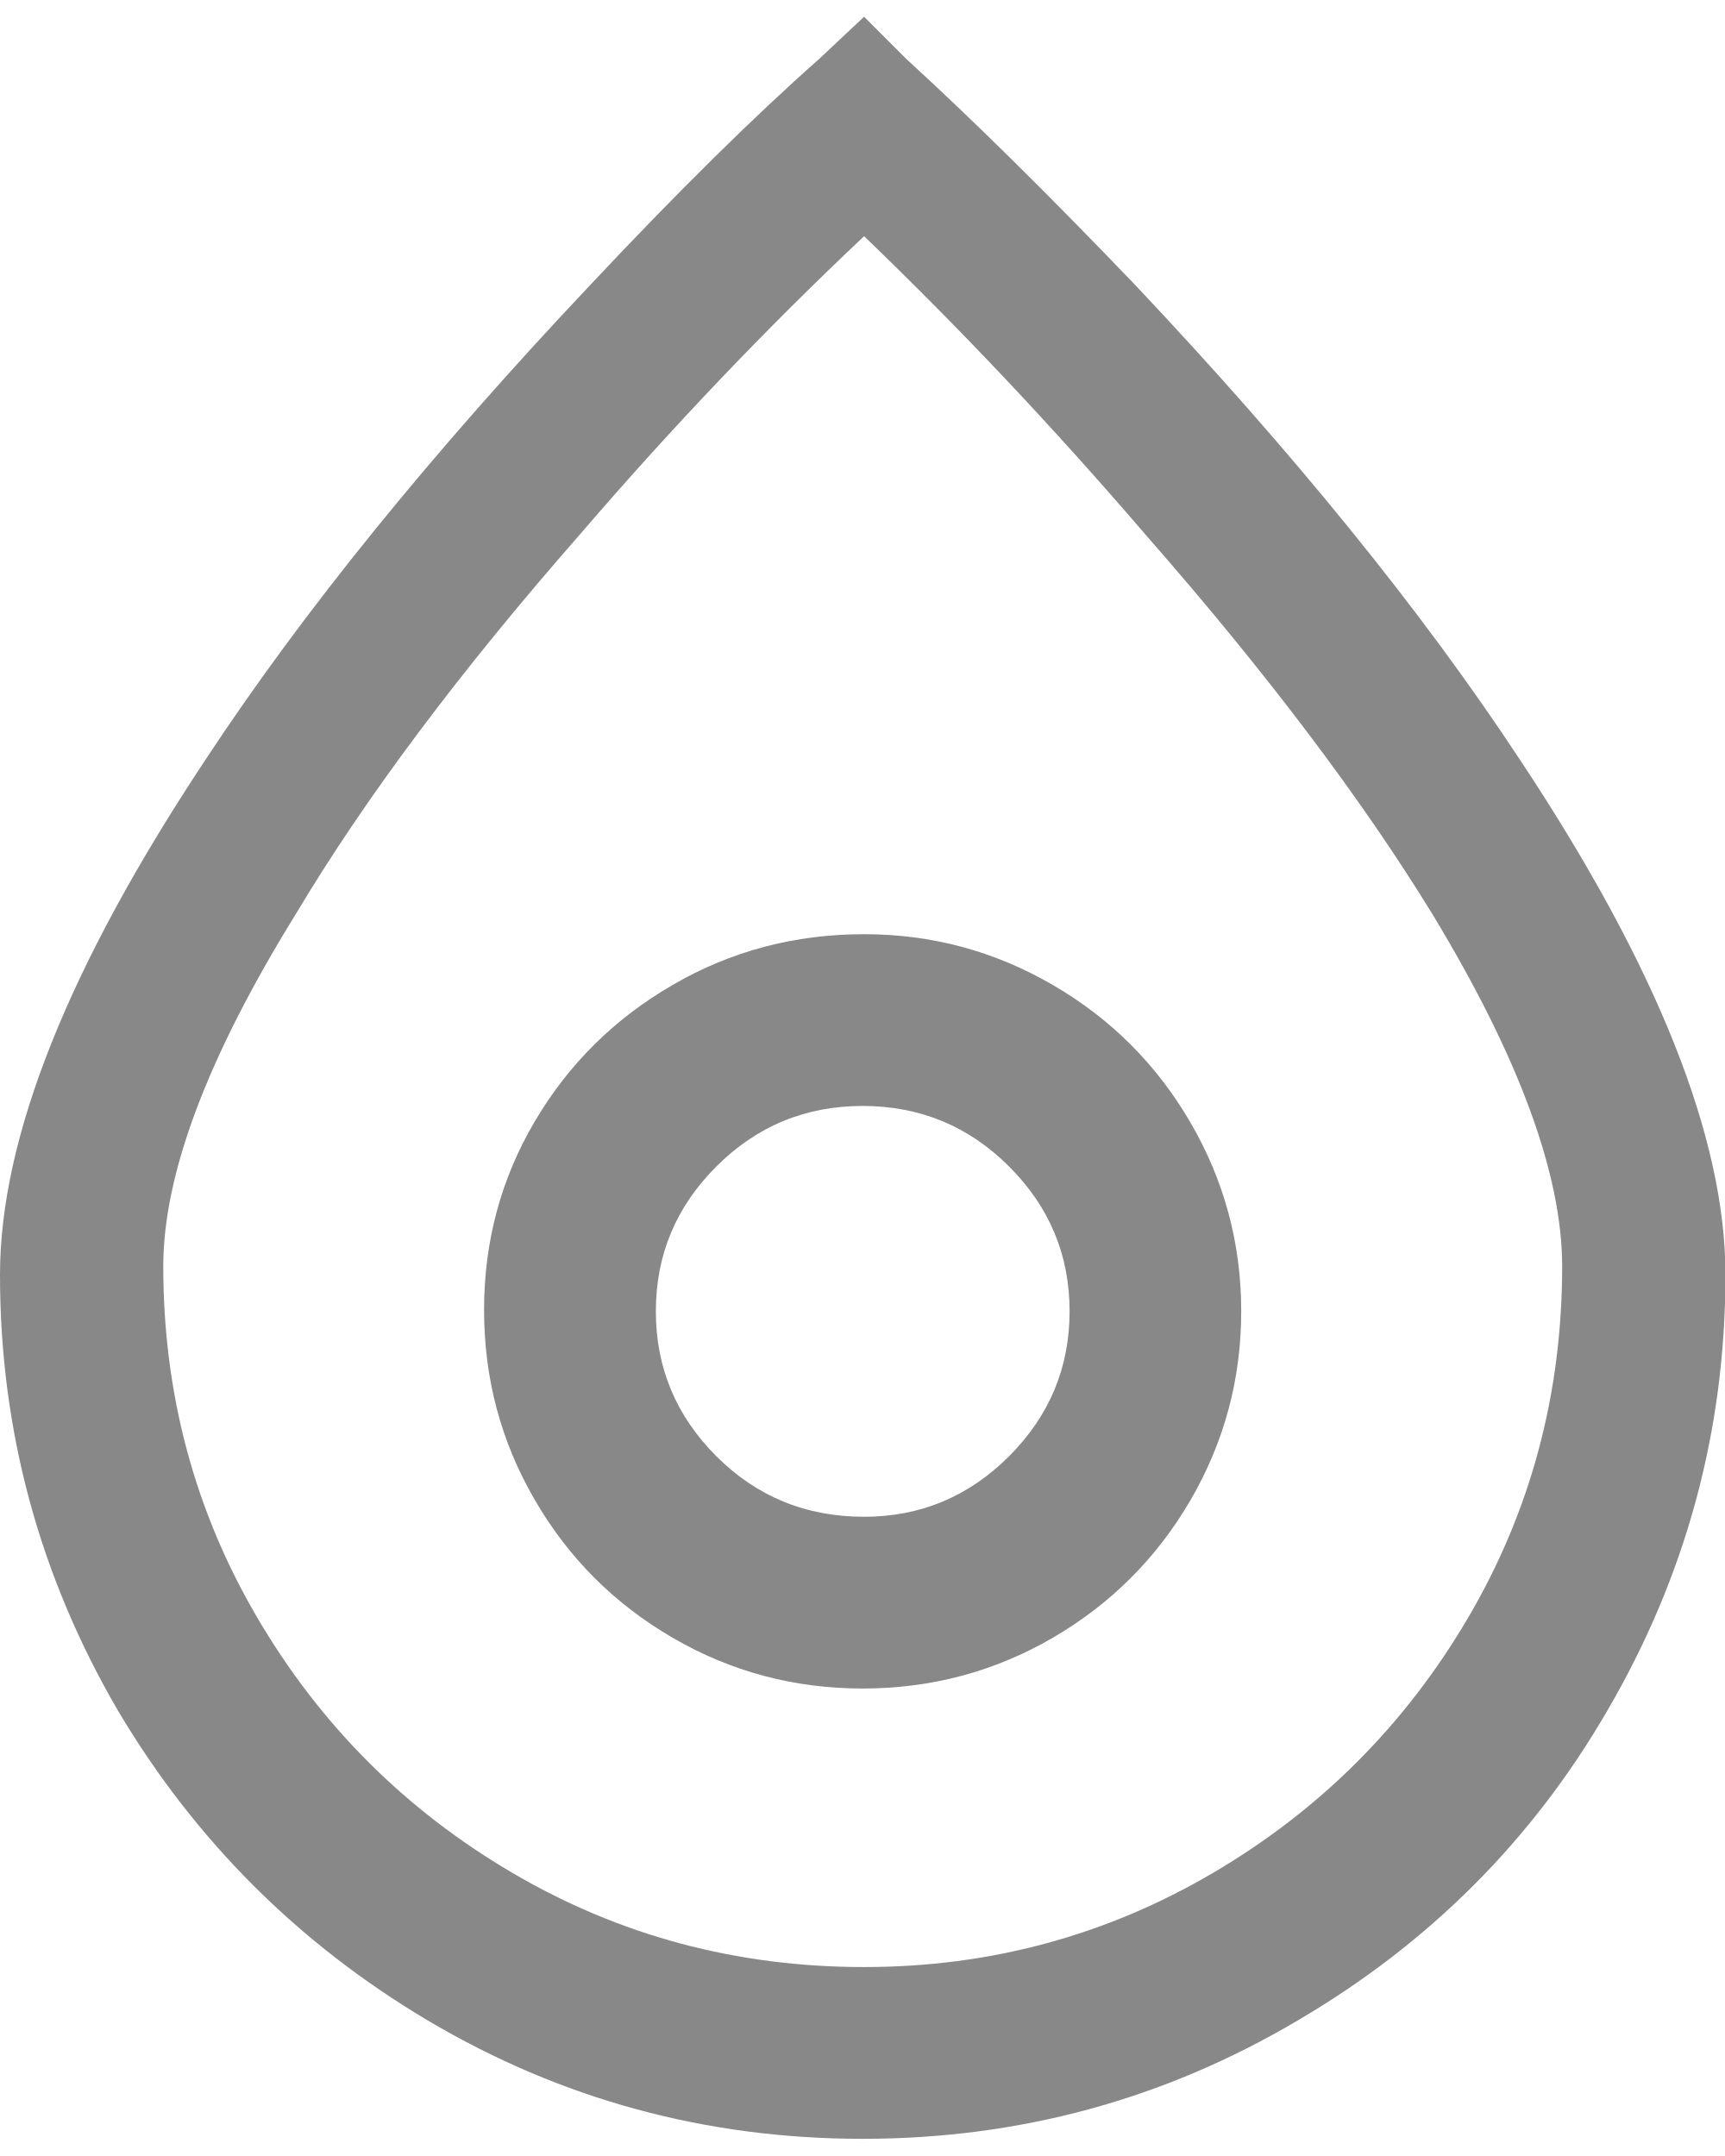
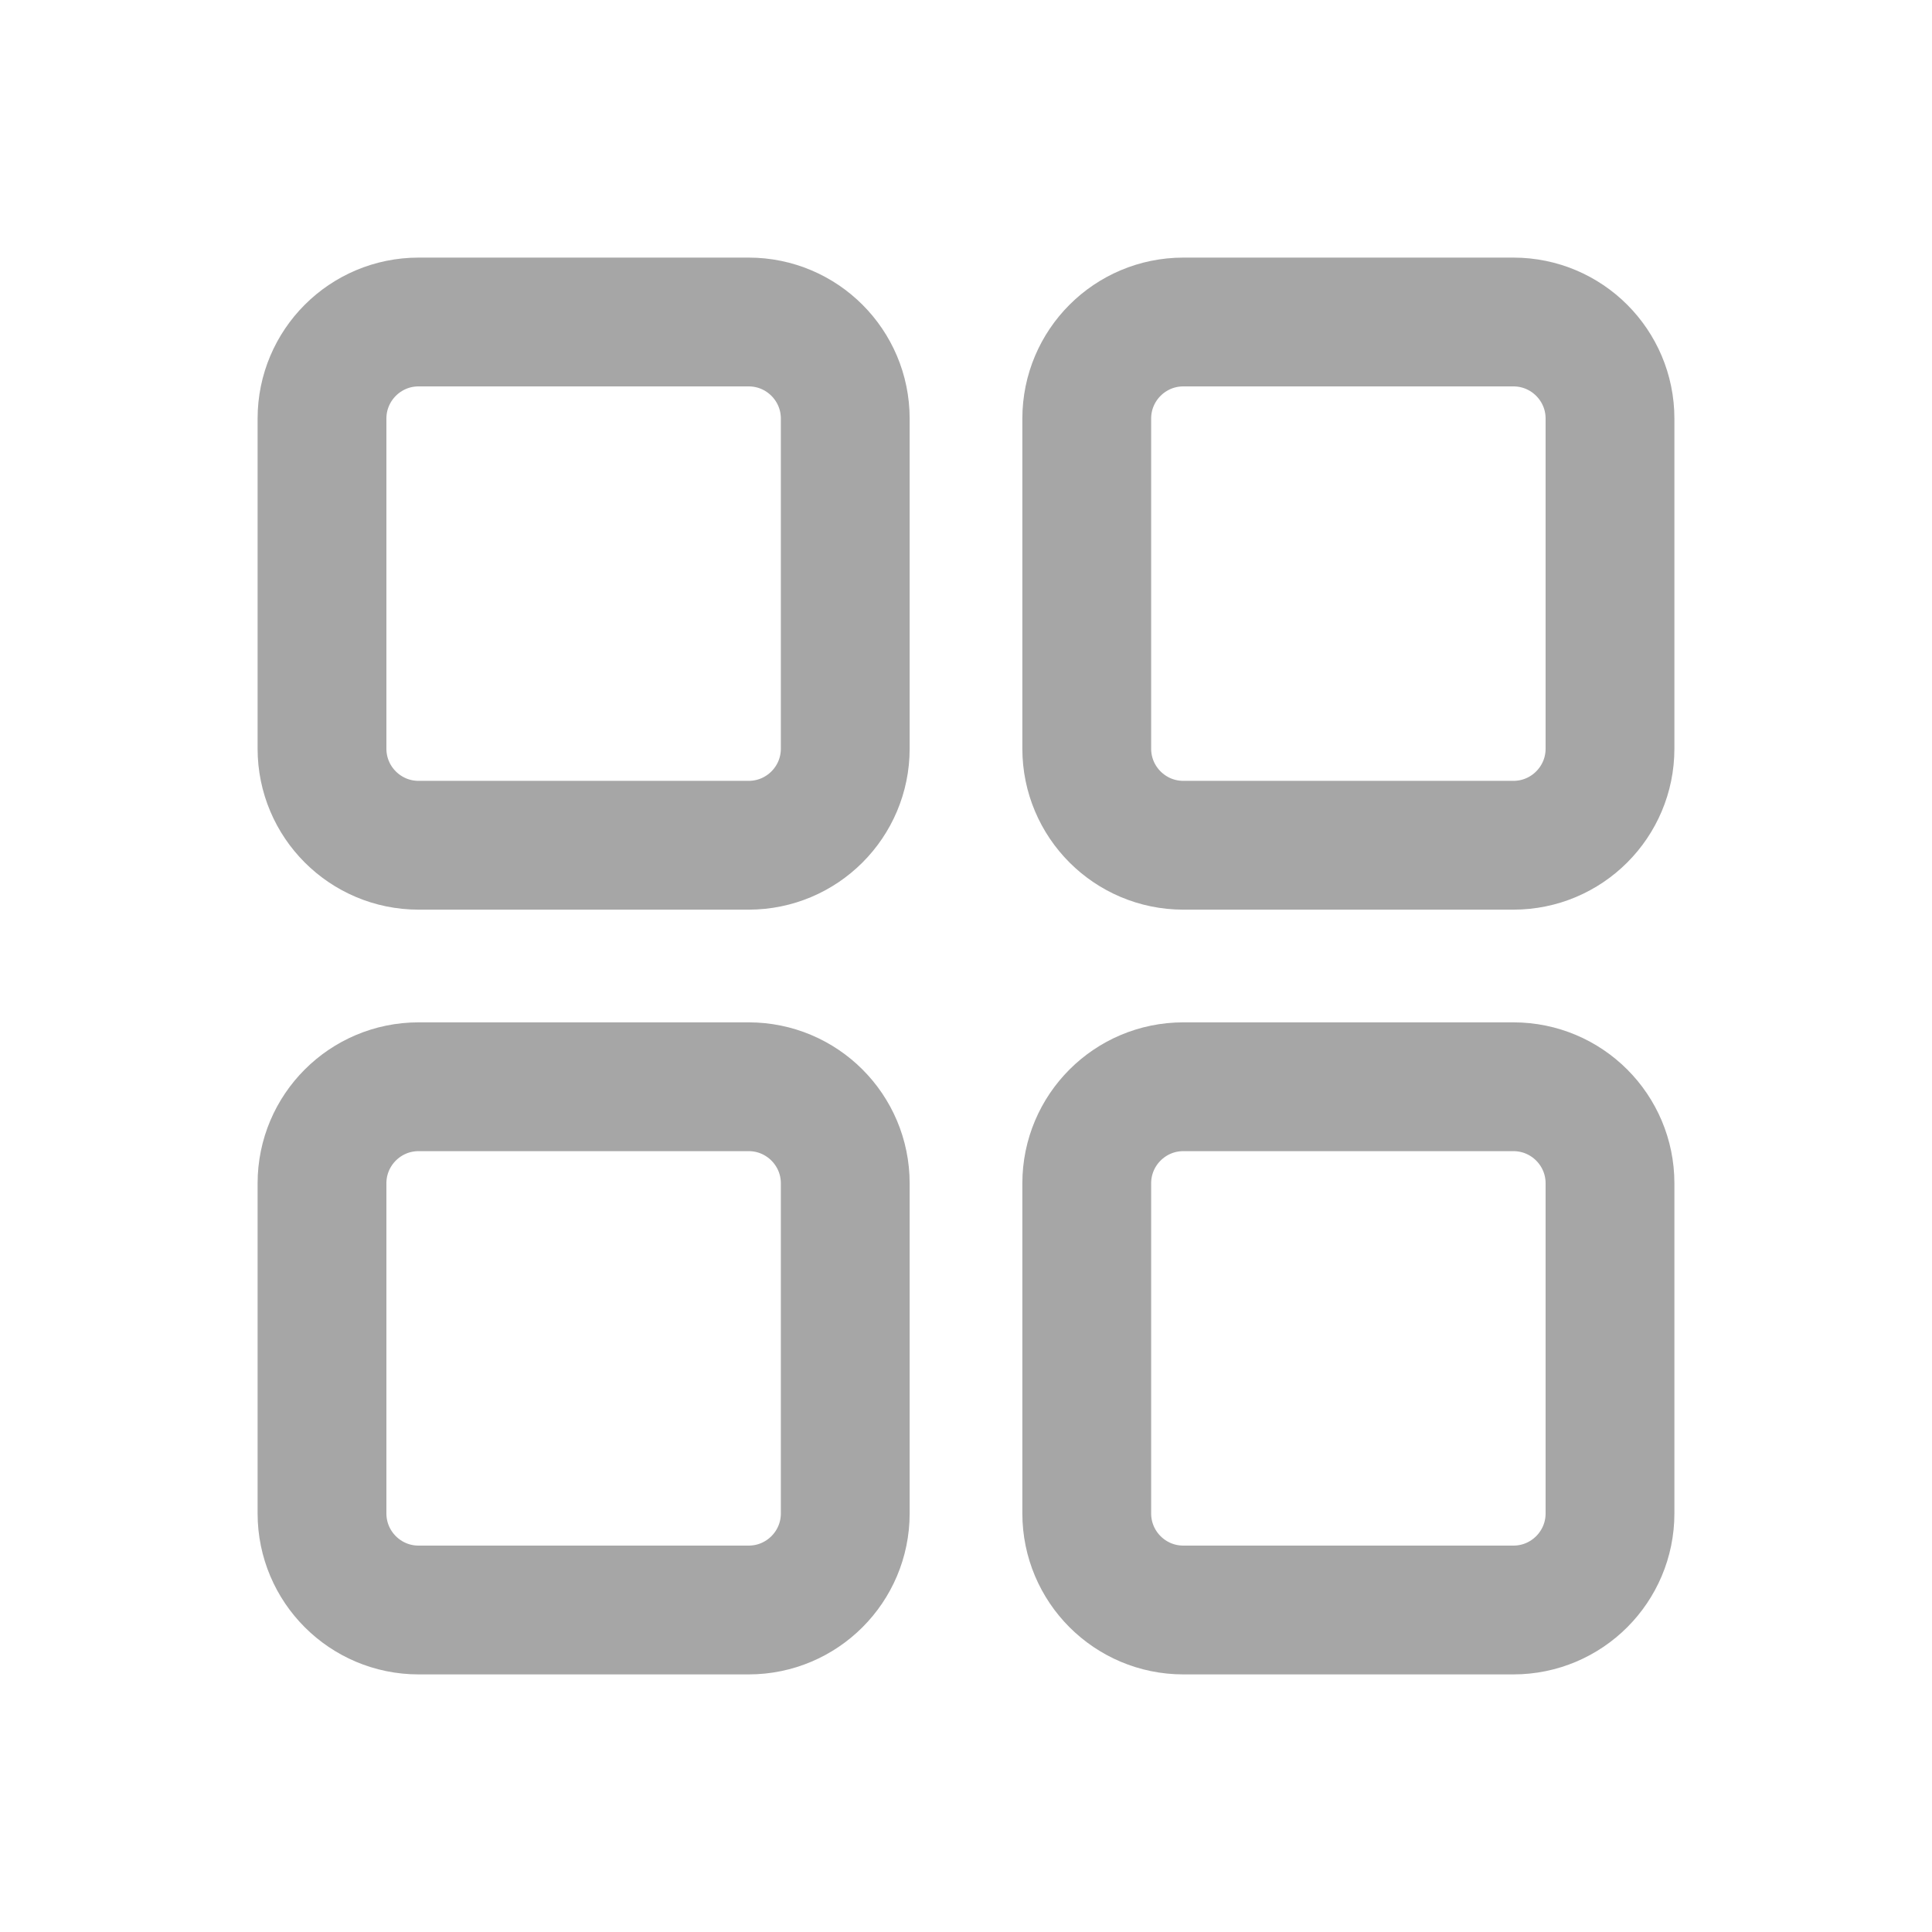
- <svg xmlns="http://www.w3.org/2000/svg" viewBox="0 0 11.97 14.73" width="24" height="30">
-   <path d="M5.996,0L5.684,0.293Q5,0.898,4.102,1.855Q2.441,3.613,1.426,5.156Q0,7.305,0,8.73Q0,10.352,0.82,11.758Q1.621,13.105,2.969,13.906Q4.355,14.727,5.986,14.727Q7.617,14.727,9.004,13.906Q10.371,13.105,11.152,11.758Q11.973,10.352,11.973,8.73Q11.973,7.305,10.547,5.156Q9.531,3.613,7.871,1.855Q6.973,0.918,6.289,0.293L5.996,0Z M5.996,13.535Q4.668,13.535,3.555,12.881Q2.441,12.227,1.787,11.113Q1.133,10,1.133,8.672Q1.133,7.715,2.051,6.23Q2.773,5.02,4.023,3.594Q4.98,2.48,5.996,1.523Q6.992,2.48,7.949,3.594Q9.199,5.02,9.941,6.23Q10.84,7.715,10.84,8.672Q10.84,10,10.186,11.113Q9.531,12.227,8.418,12.881Q7.305,13.535,5.996,13.535Z M5.996,6.367Q5.273,6.367,4.668,6.719Q4.062,7.07,3.711,7.666Q3.359,8.262,3.359,8.975Q3.359,9.688,3.711,10.293Q4.062,10.898,4.668,11.25Q5.273,11.602,5.986,11.602Q6.699,11.602,7.305,11.25Q7.91,10.898,8.262,10.293Q8.613,9.688,8.613,8.984Q8.613,8.281,8.262,7.676Q7.91,7.07,7.305,6.719Q6.699,6.367,5.996,6.367Z M5.996,10.41Q5.391,10.41,4.971,9.99Q4.551,9.57,4.551,8.984Q4.551,8.398,4.971,7.979Q5.391,7.559,5.986,7.559Q6.582,7.559,7.002,7.979Q7.422,8.398,7.422,8.984Q7.422,9.57,7.002,9.99Q6.582,10.41,5.996,10.41Z" fill="#888888" />
+ <svg xmlns="http://www.w3.org/2000/svg" width="48" height="48" viewBox="0 0 24 24" fill="none">
+   <rect x="4" y="4" width="6.5" height="6.5" rx="1.2" stroke="#A6A6A6" stroke-width="1.6" />
+   <rect x="13.5" y="4" width="6.5" height="6.5" rx="1.2" stroke="#A6A6A6" stroke-width="1.6" />
+   <rect x="4" y="13.5" width="6.5" height="6.5" rx="1.2" stroke="#A6A6A6" stroke-width="1.6" />
+   <rect x="13.5" y="13.5" width="6.5" height="6.5" rx="1.2" stroke="#A6A6A6" stroke-width="1.6" />
</svg>
